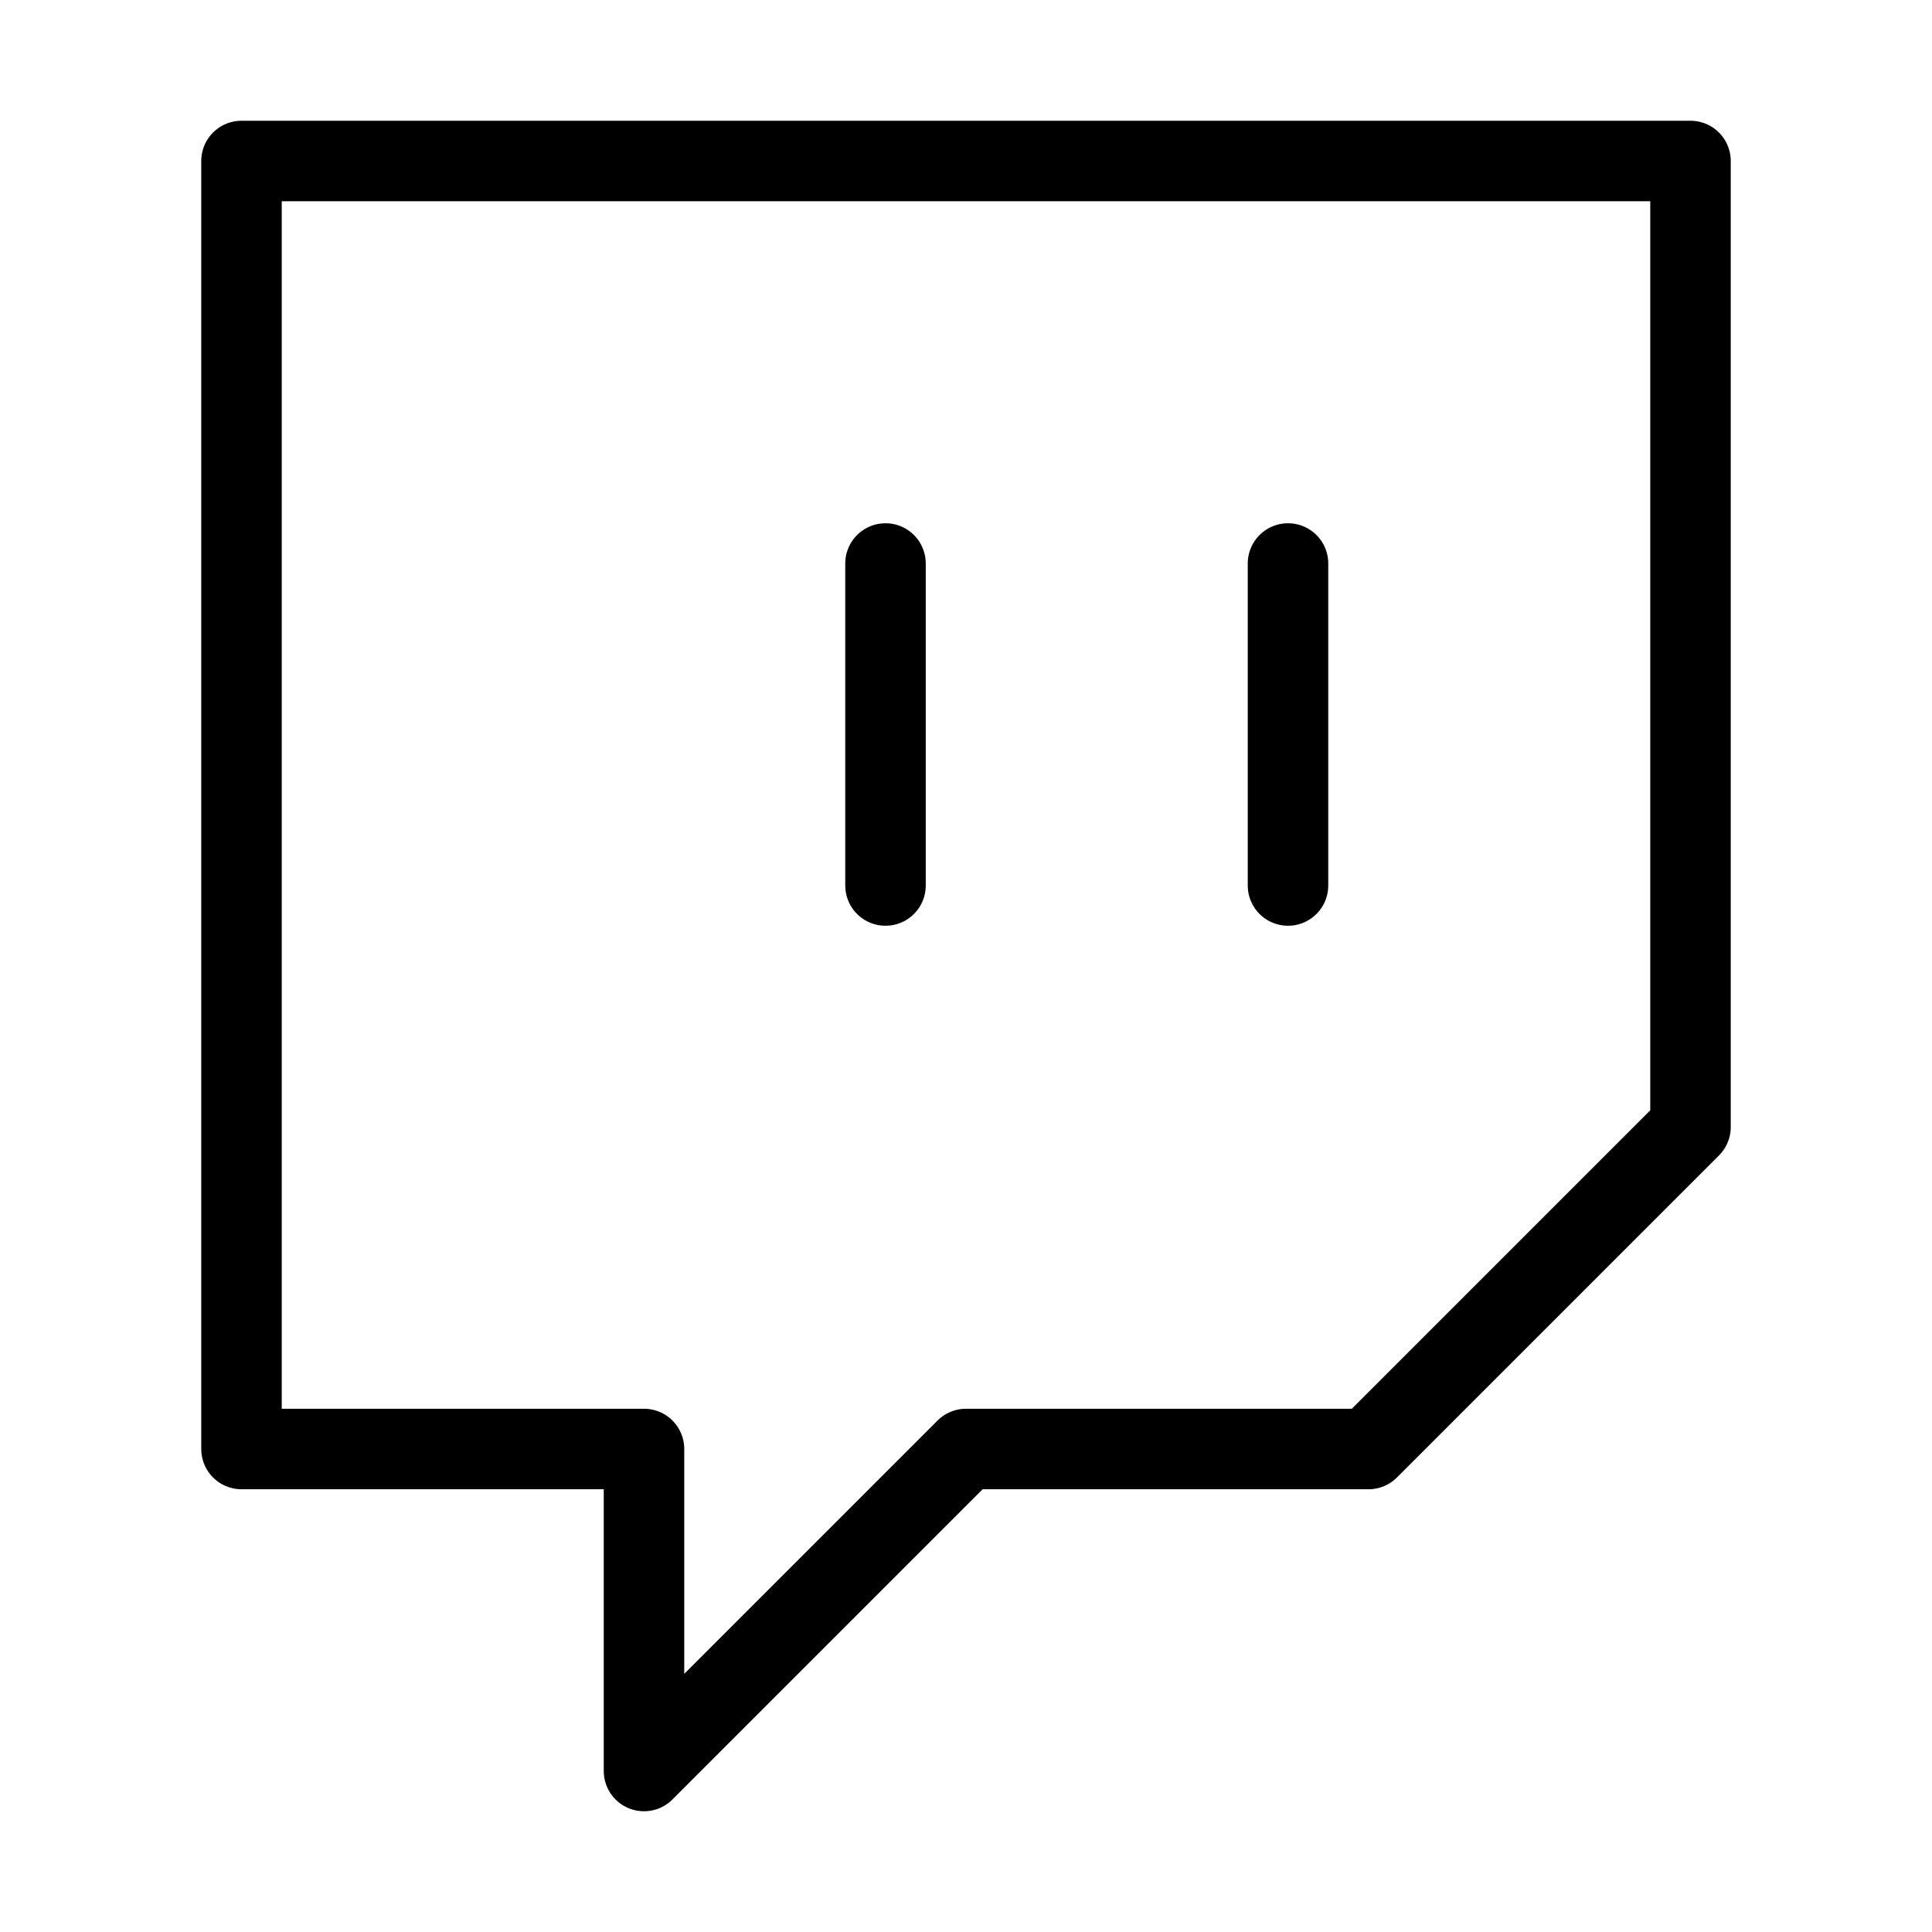
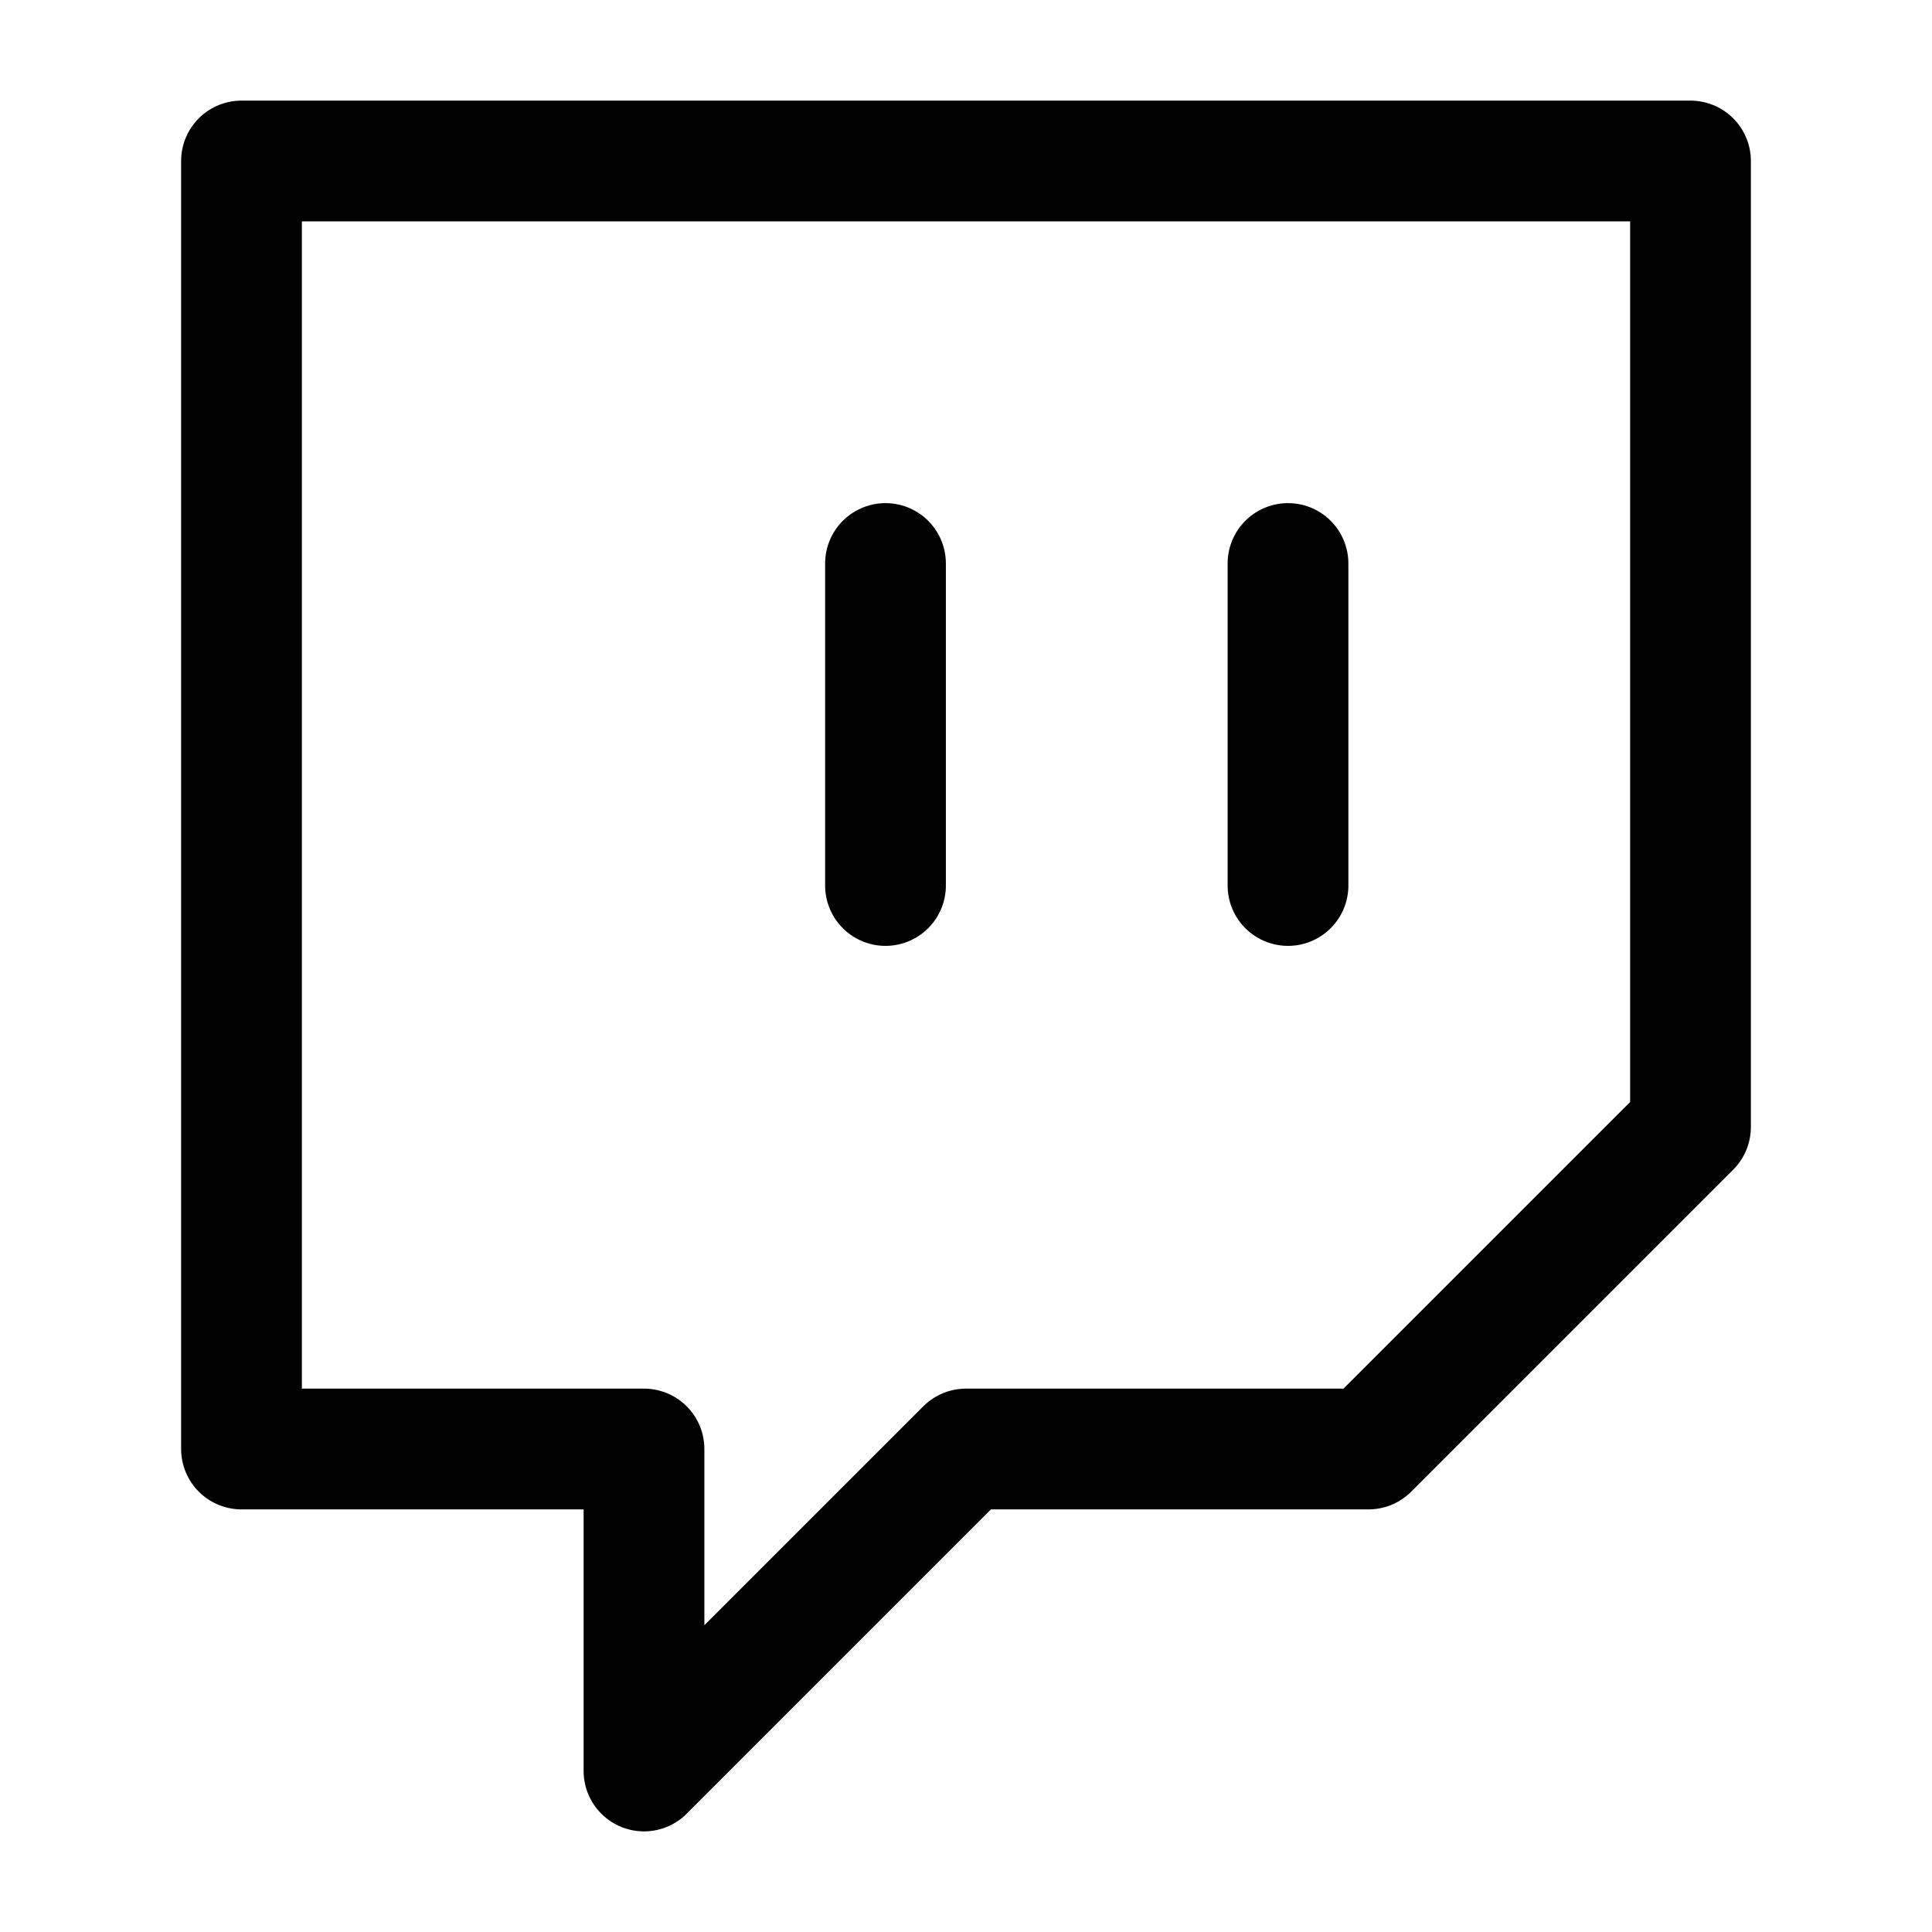
- <svg xmlns="http://www.w3.org/2000/svg" width="24" height="24" viewBox="0 0 24 24" fill="none" stroke="#000000" stroke-width="1" stroke-linecap="round" stroke-linejoin="round" class="feather feather-twitch">
+ <svg xmlns="http://www.w3.org/2000/svg" width="24" height="24" viewBox="0 0 24 24" fill="none" stroke="#000000" stroke-width="1.5" stroke-linecap="round" stroke-linejoin="round" class="feather feather-twitch">
  <path d="M21 2H3v16h5v4l4-4h5l4-4V2zm-10 9V7m5 4V7" />
</svg>
